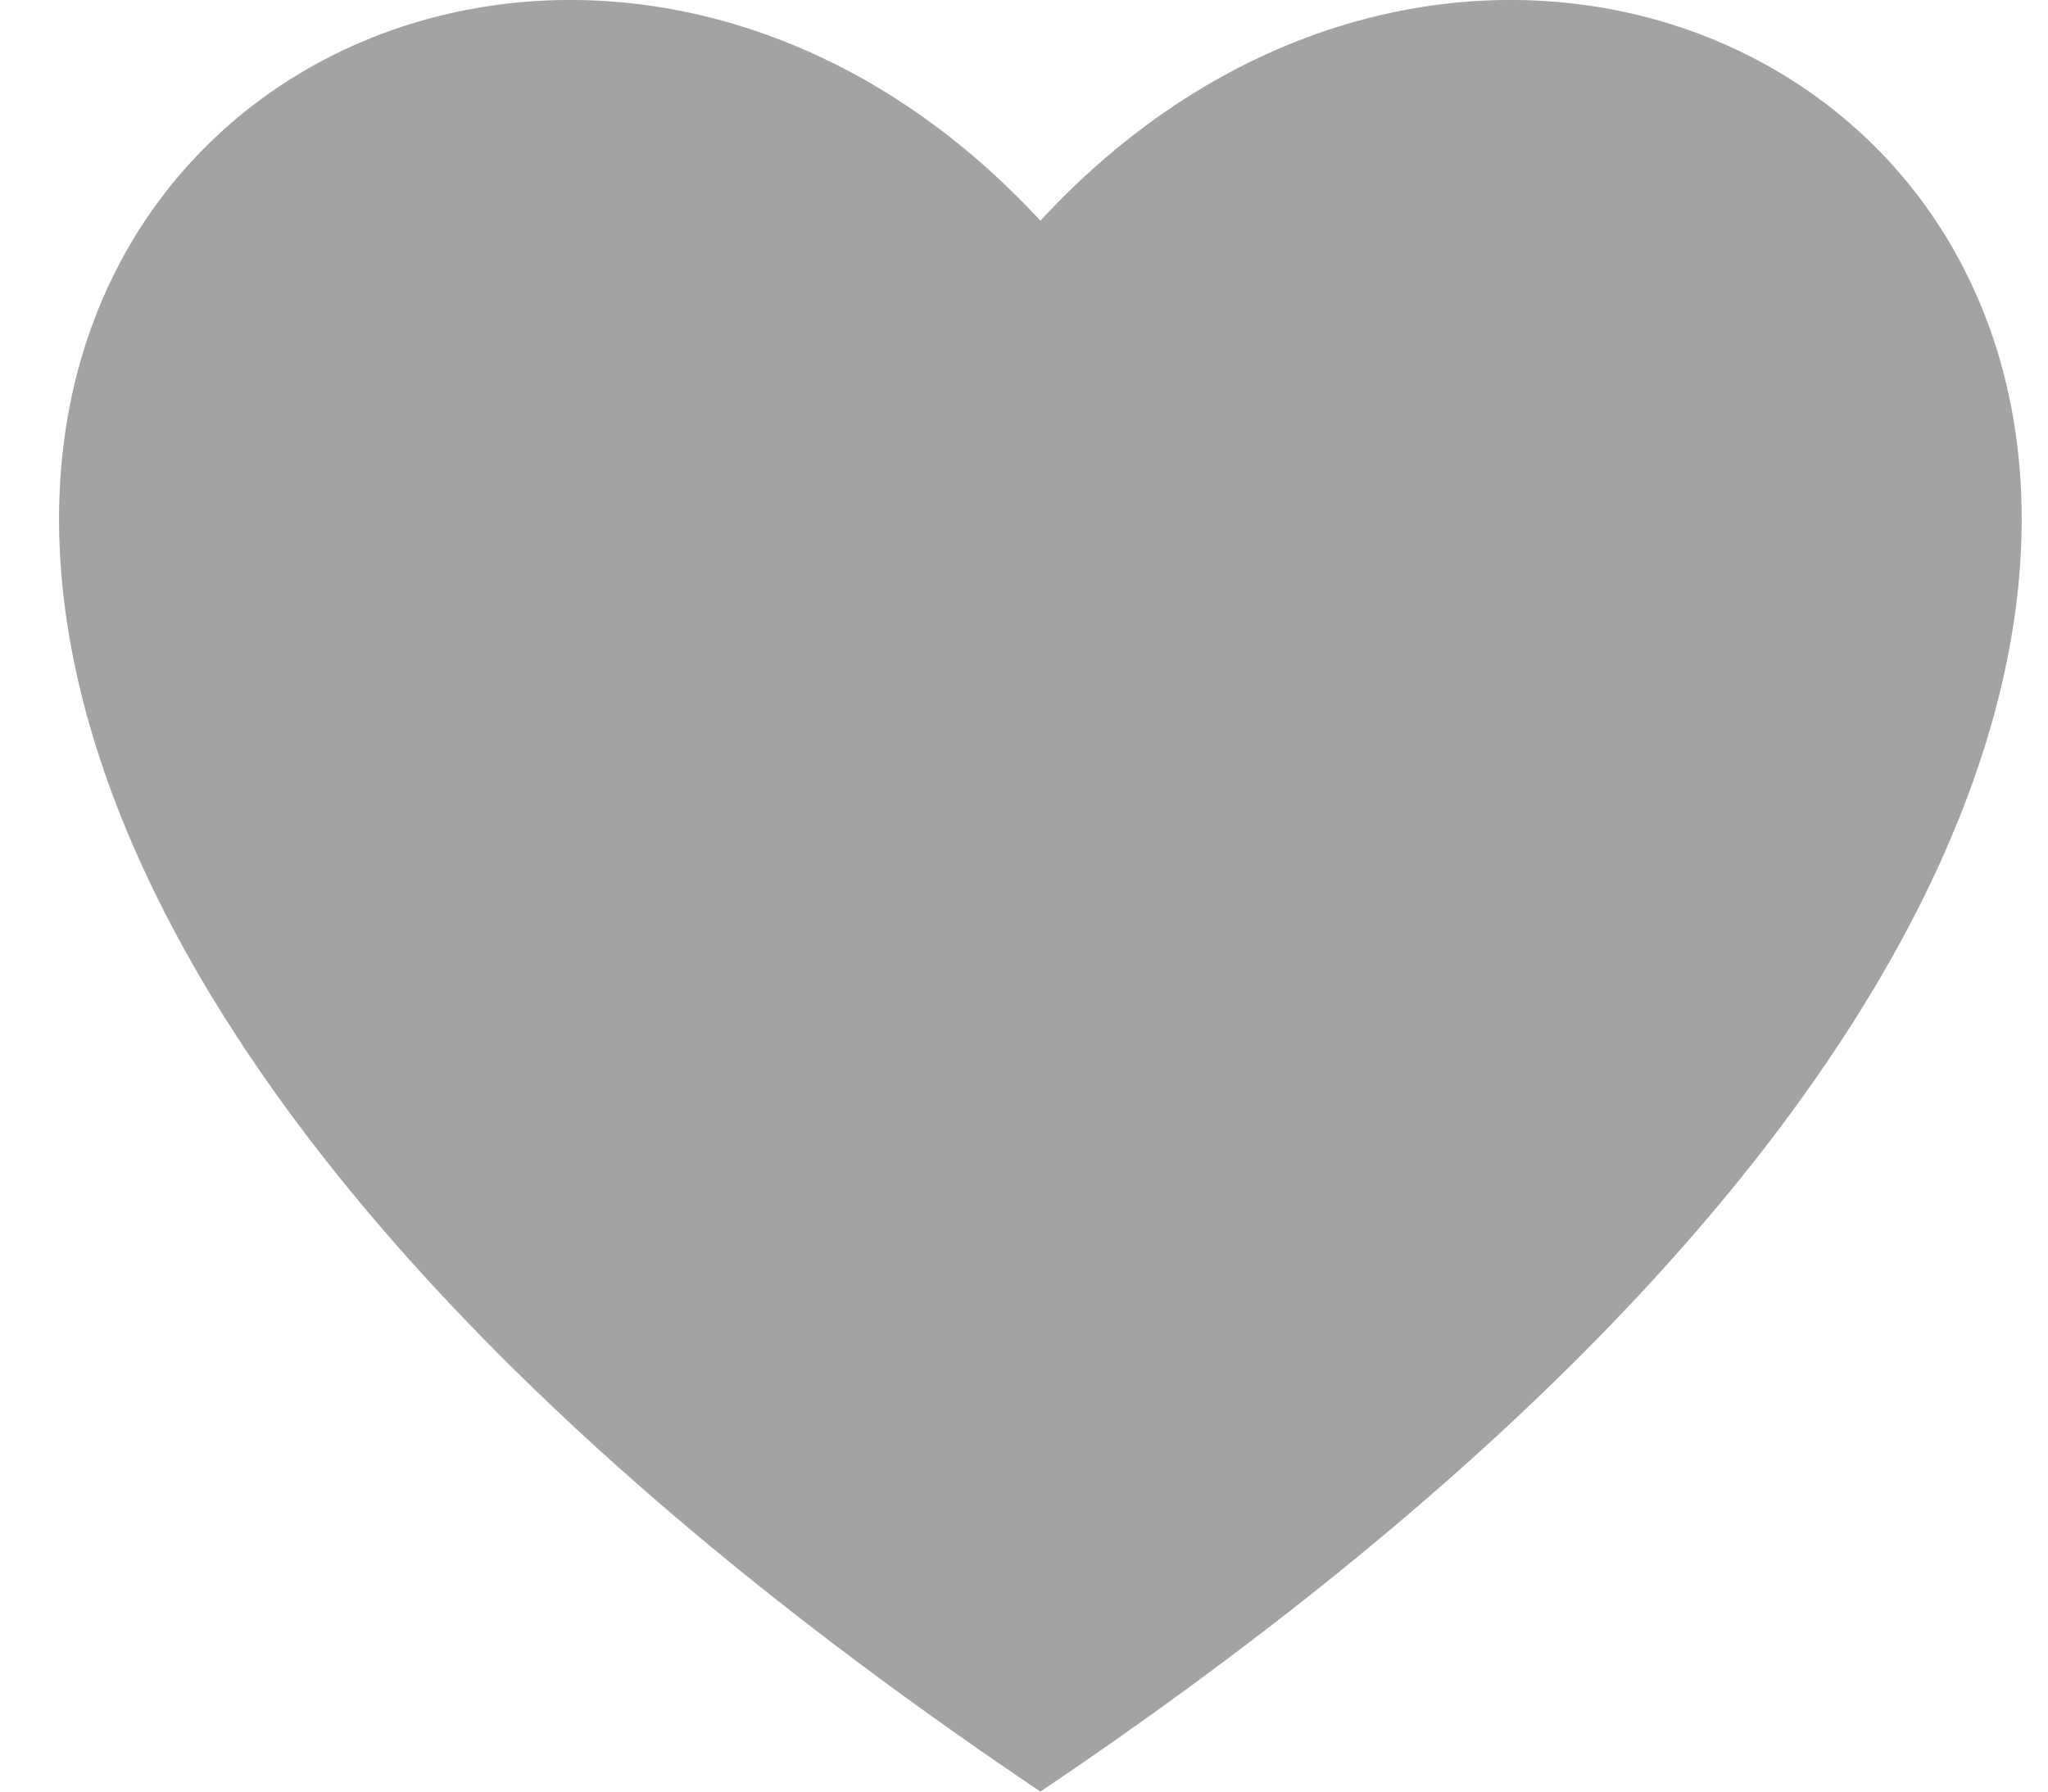
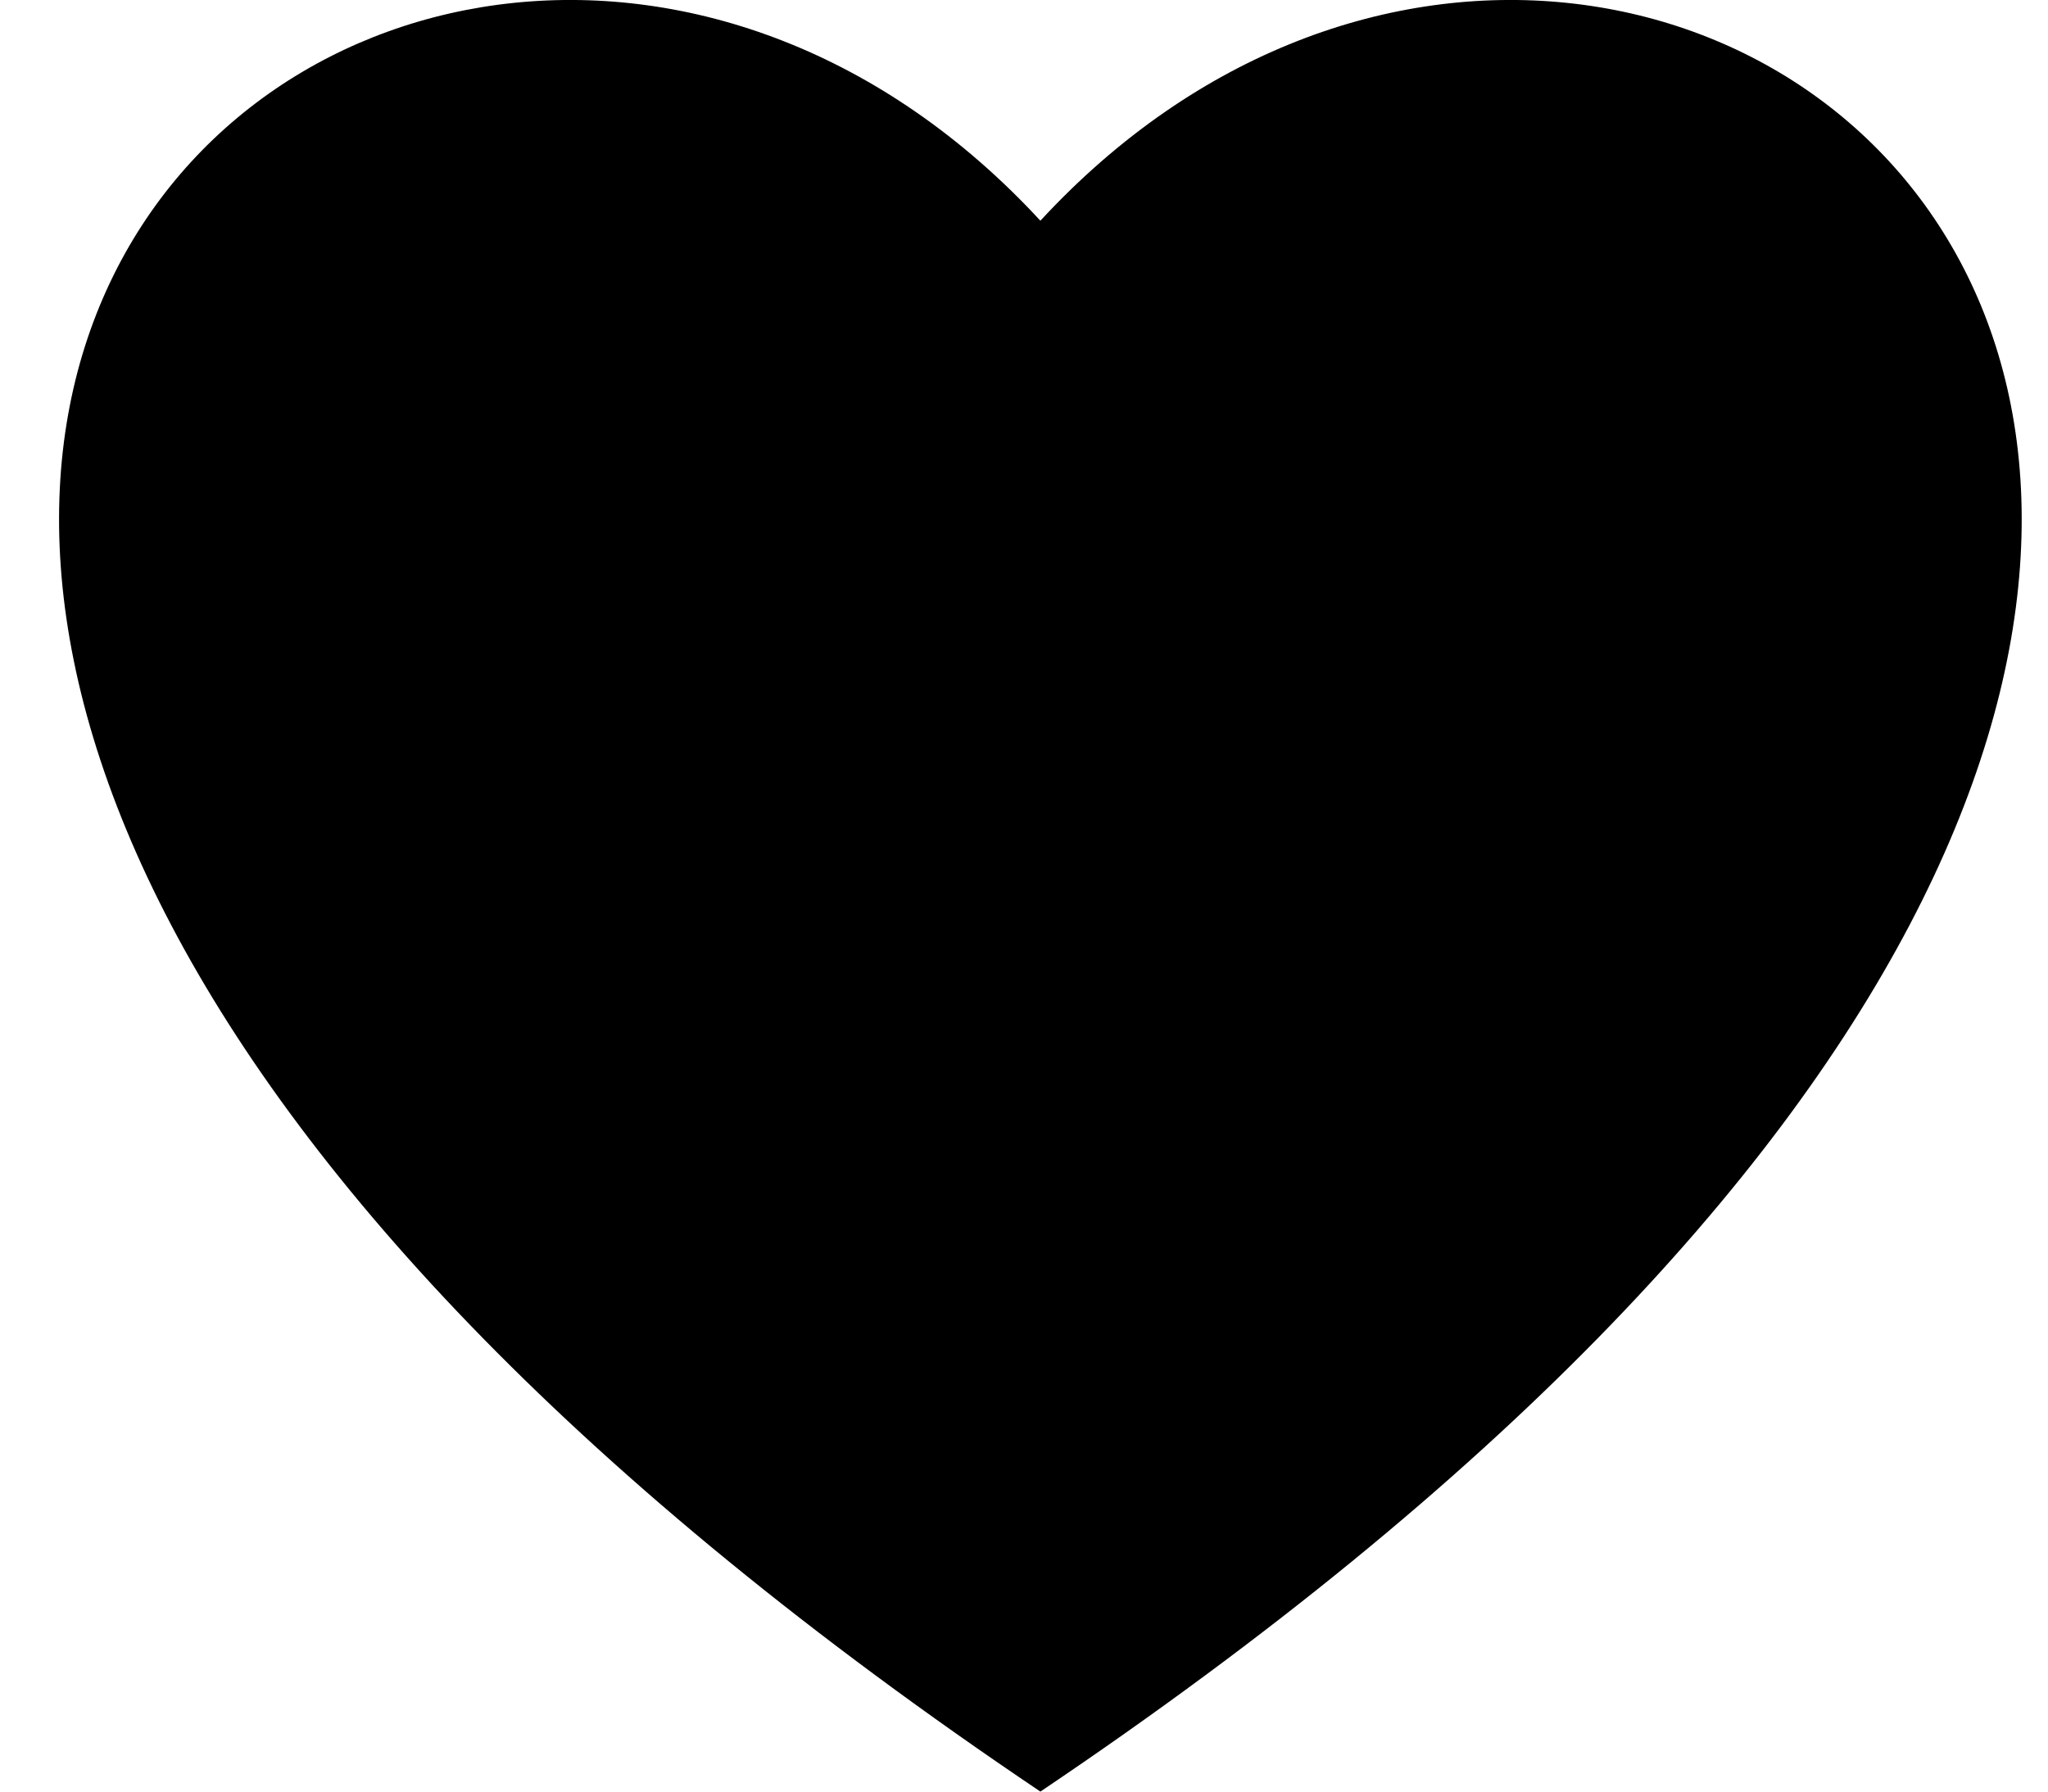
<svg xmlns="http://www.w3.org/2000/svg" width="24" height="21" viewBox="0 0 24 21" fill="none">
-   <path fill-rule="evenodd" clip-rule="evenodd" d="M12.192 21C33.877 6.401 19.587 -5.419 12.192 2.587C4.797 -5.419 -9.493 6.401 12.192 21Z" fill="#A3A3A3" />
+   <path fill-rule="evenodd" clip-rule="evenodd" d="M12.192 21C33.877 6.401 19.587 -5.419 12.192 2.587C4.797 -5.419 -9.493 6.401 12.192 21Z" fill="currentColor" />
</svg>
